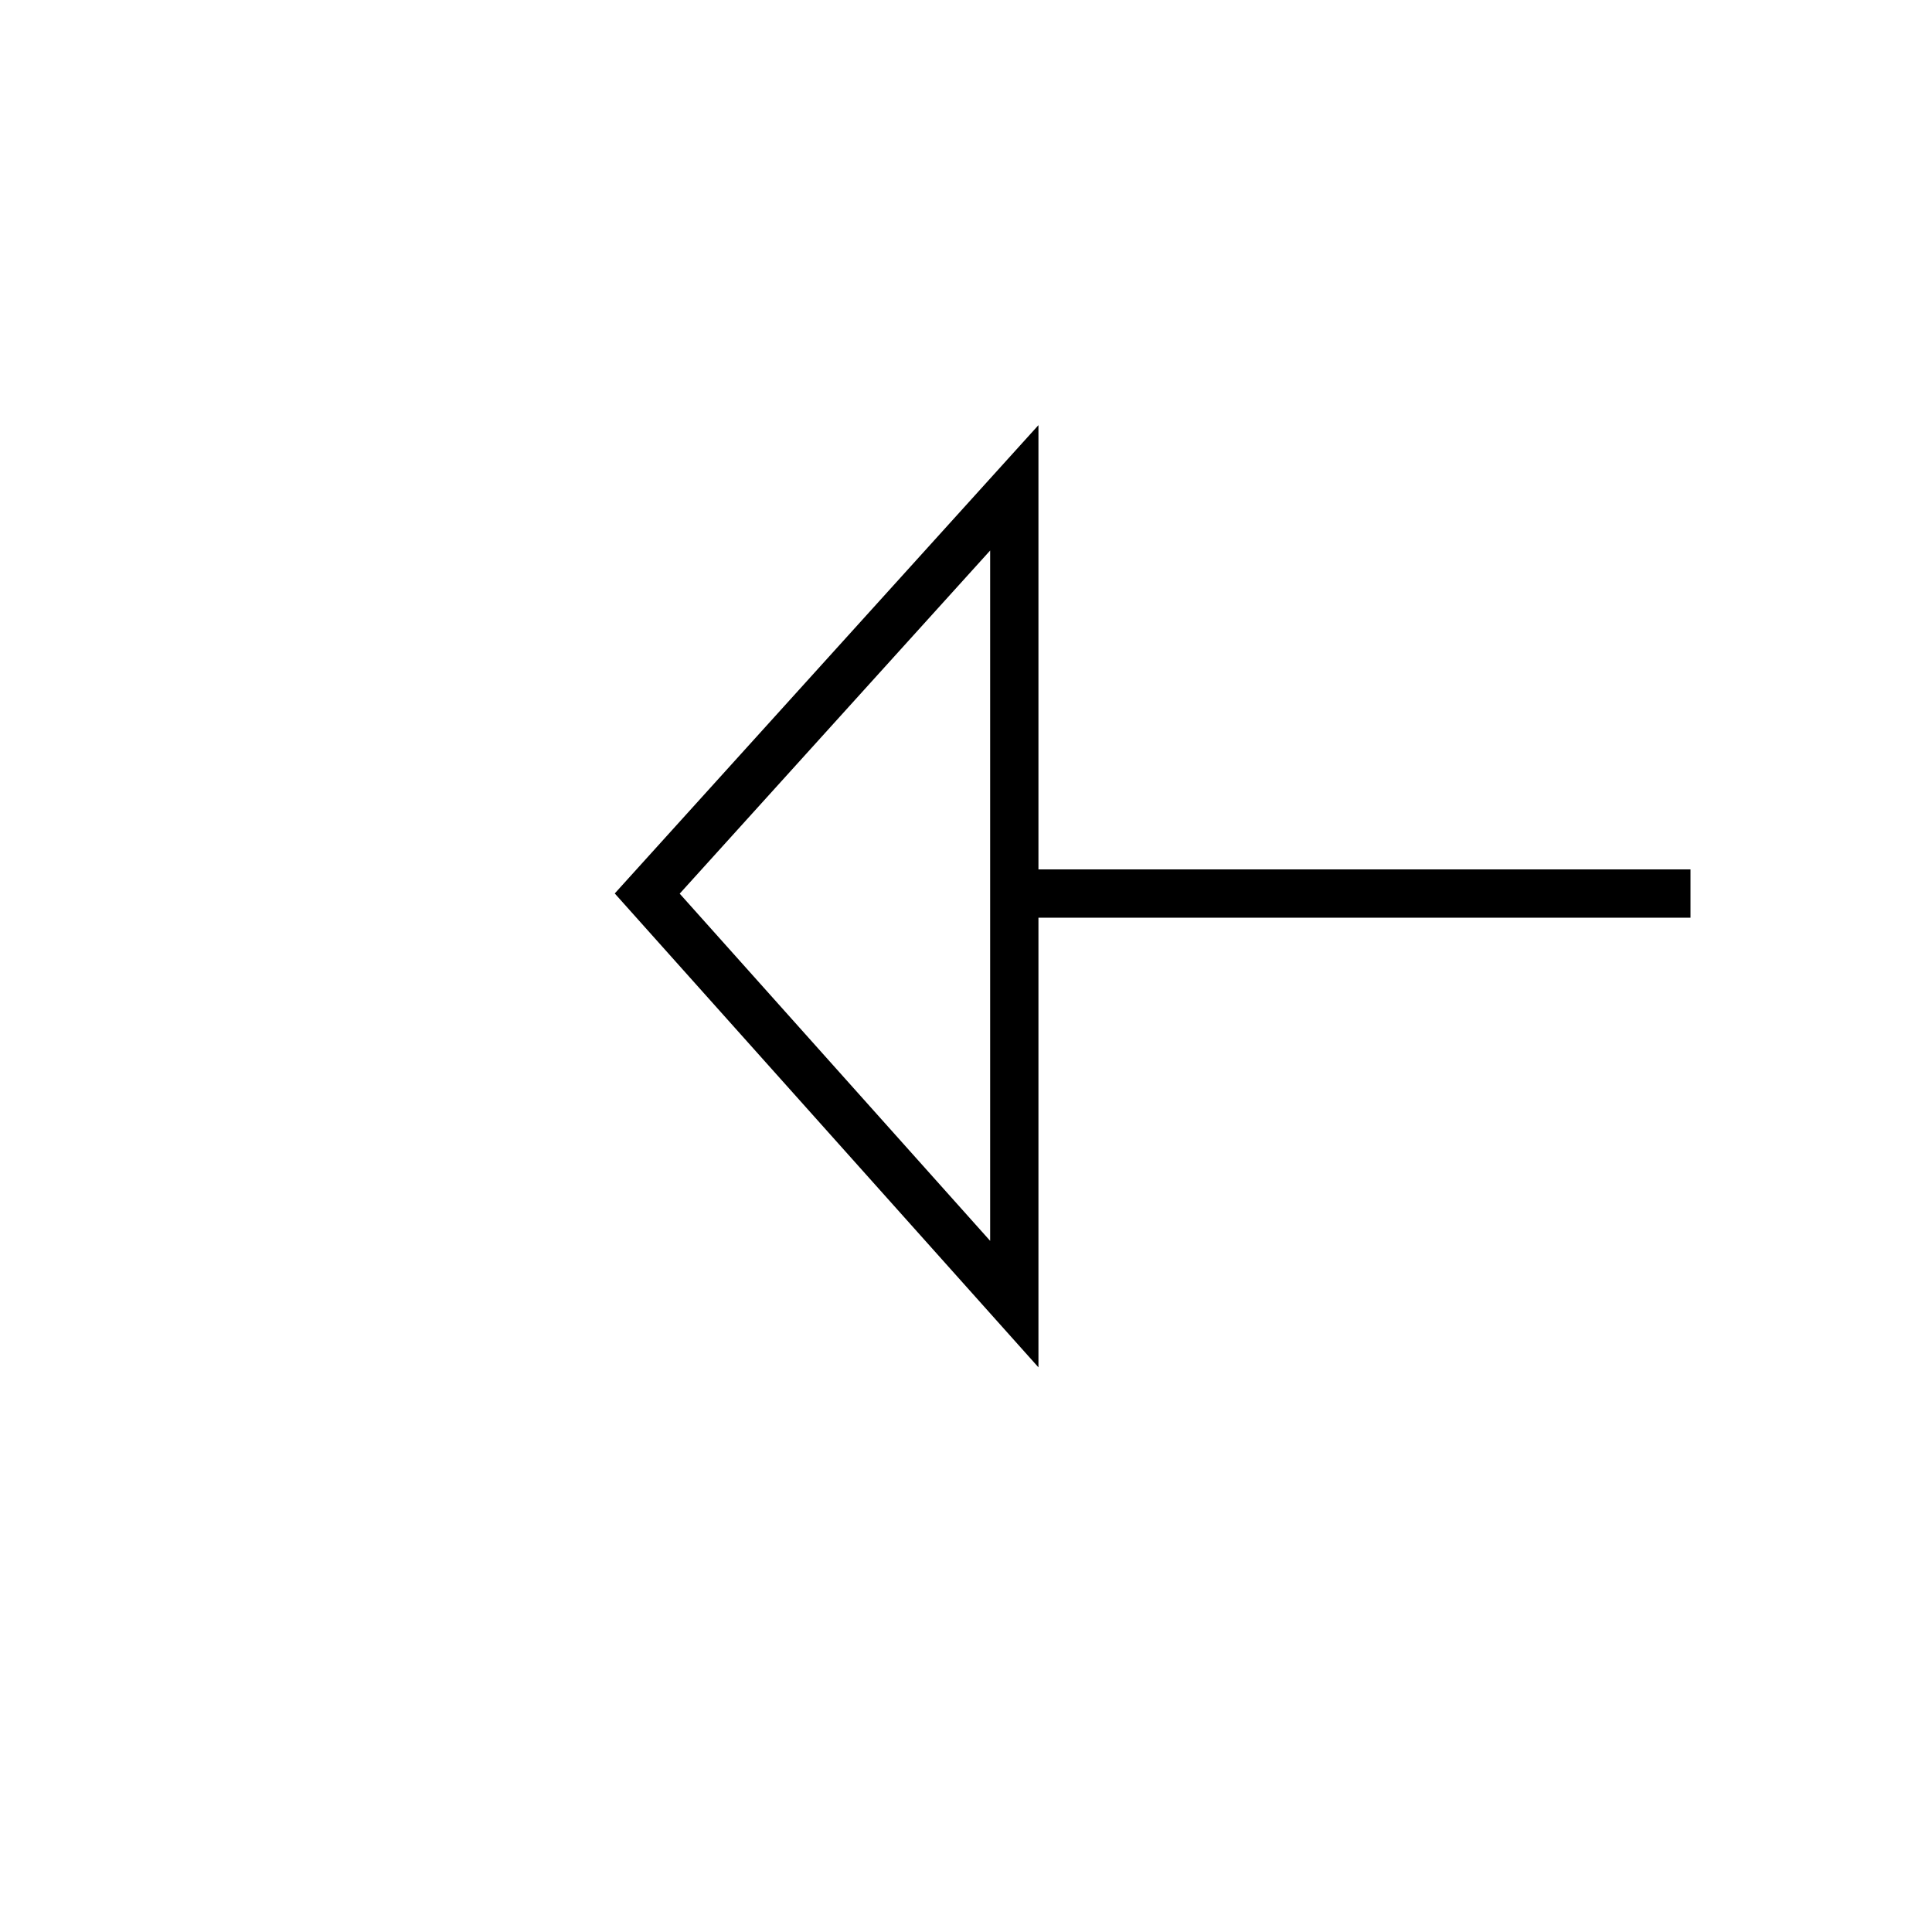
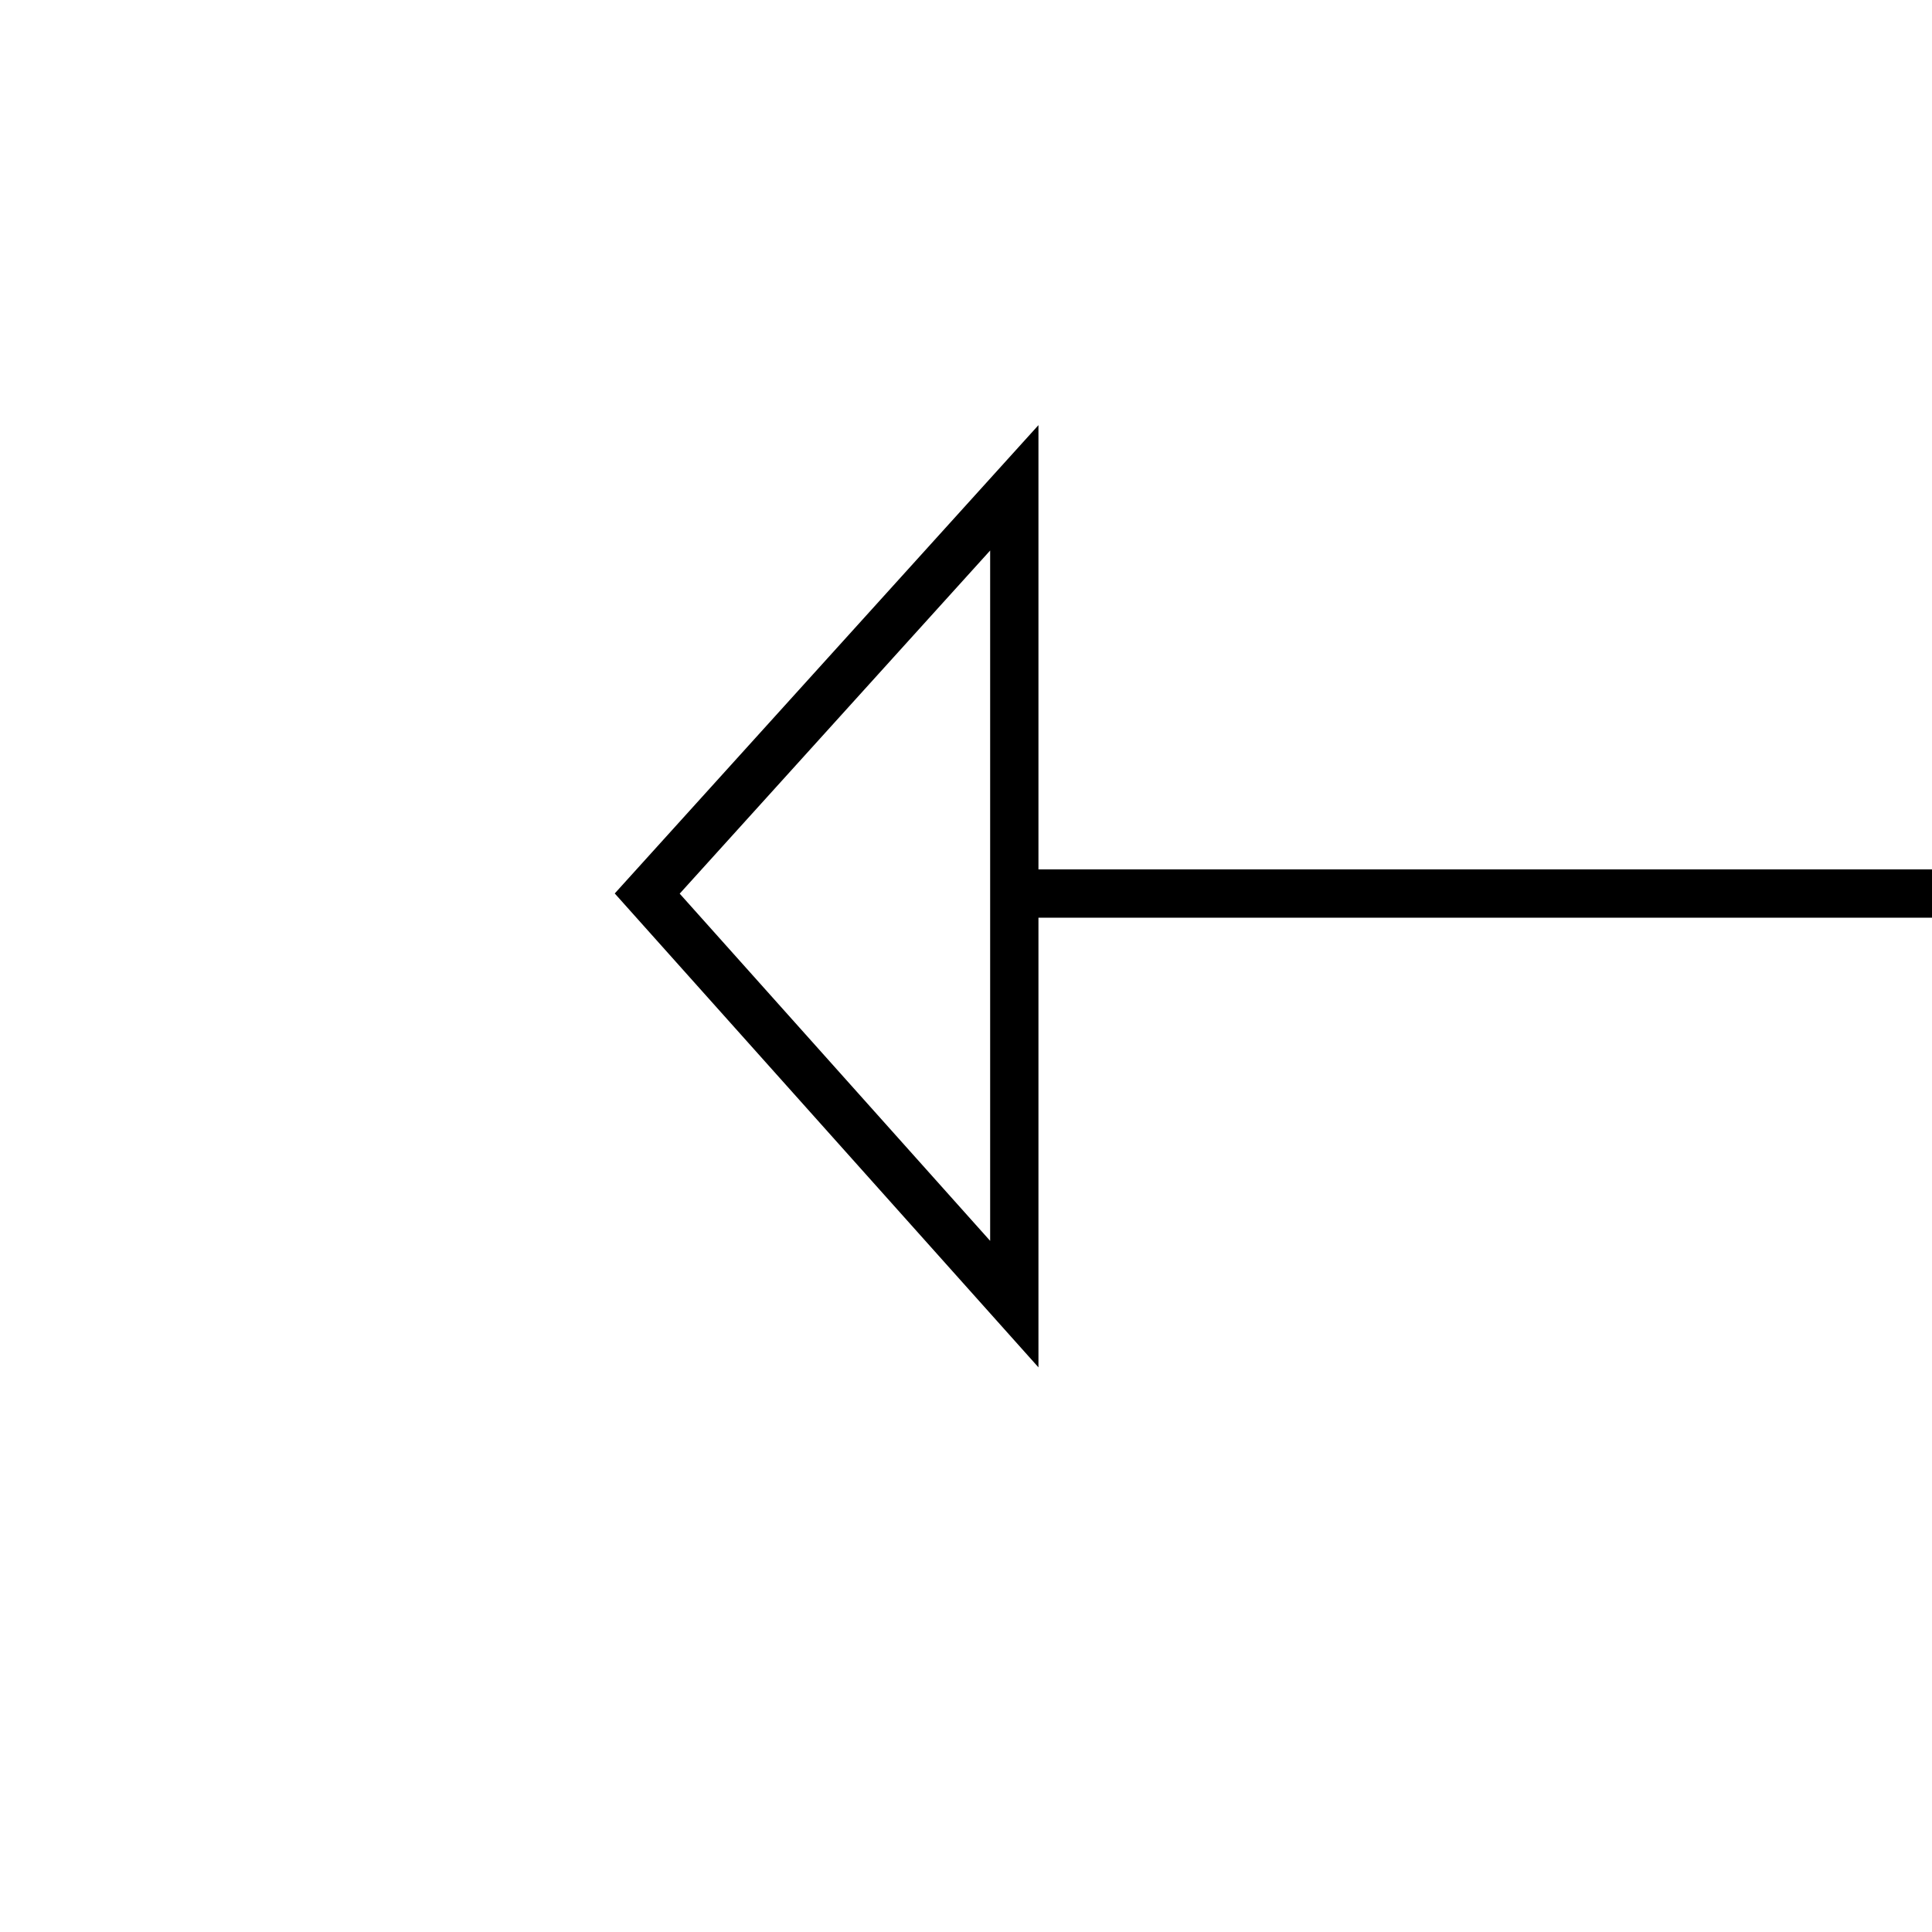
<svg xmlns="http://www.w3.org/2000/svg" version="1.1" id="Layer_1" x="0px" y="0px" viewBox="0 0 40 40" enable-background="new 0 0 40 40" xml:space="preserve">
-   <line fill="none" stroke="#000000" stroke-miterlimit="10" x1="21" y1="18.5" x2="35" y2="18.5" />
+   <line fill="none" stroke="#000000" stroke-miterlimit="10" x1="21" y1="18.5" x2="40" y2="18.5" />
  <polygon fill="none" stroke="#000000" stroke-miterlimit="10" points="21,27 13.4,18.5 21,10.1 " />
</svg>
